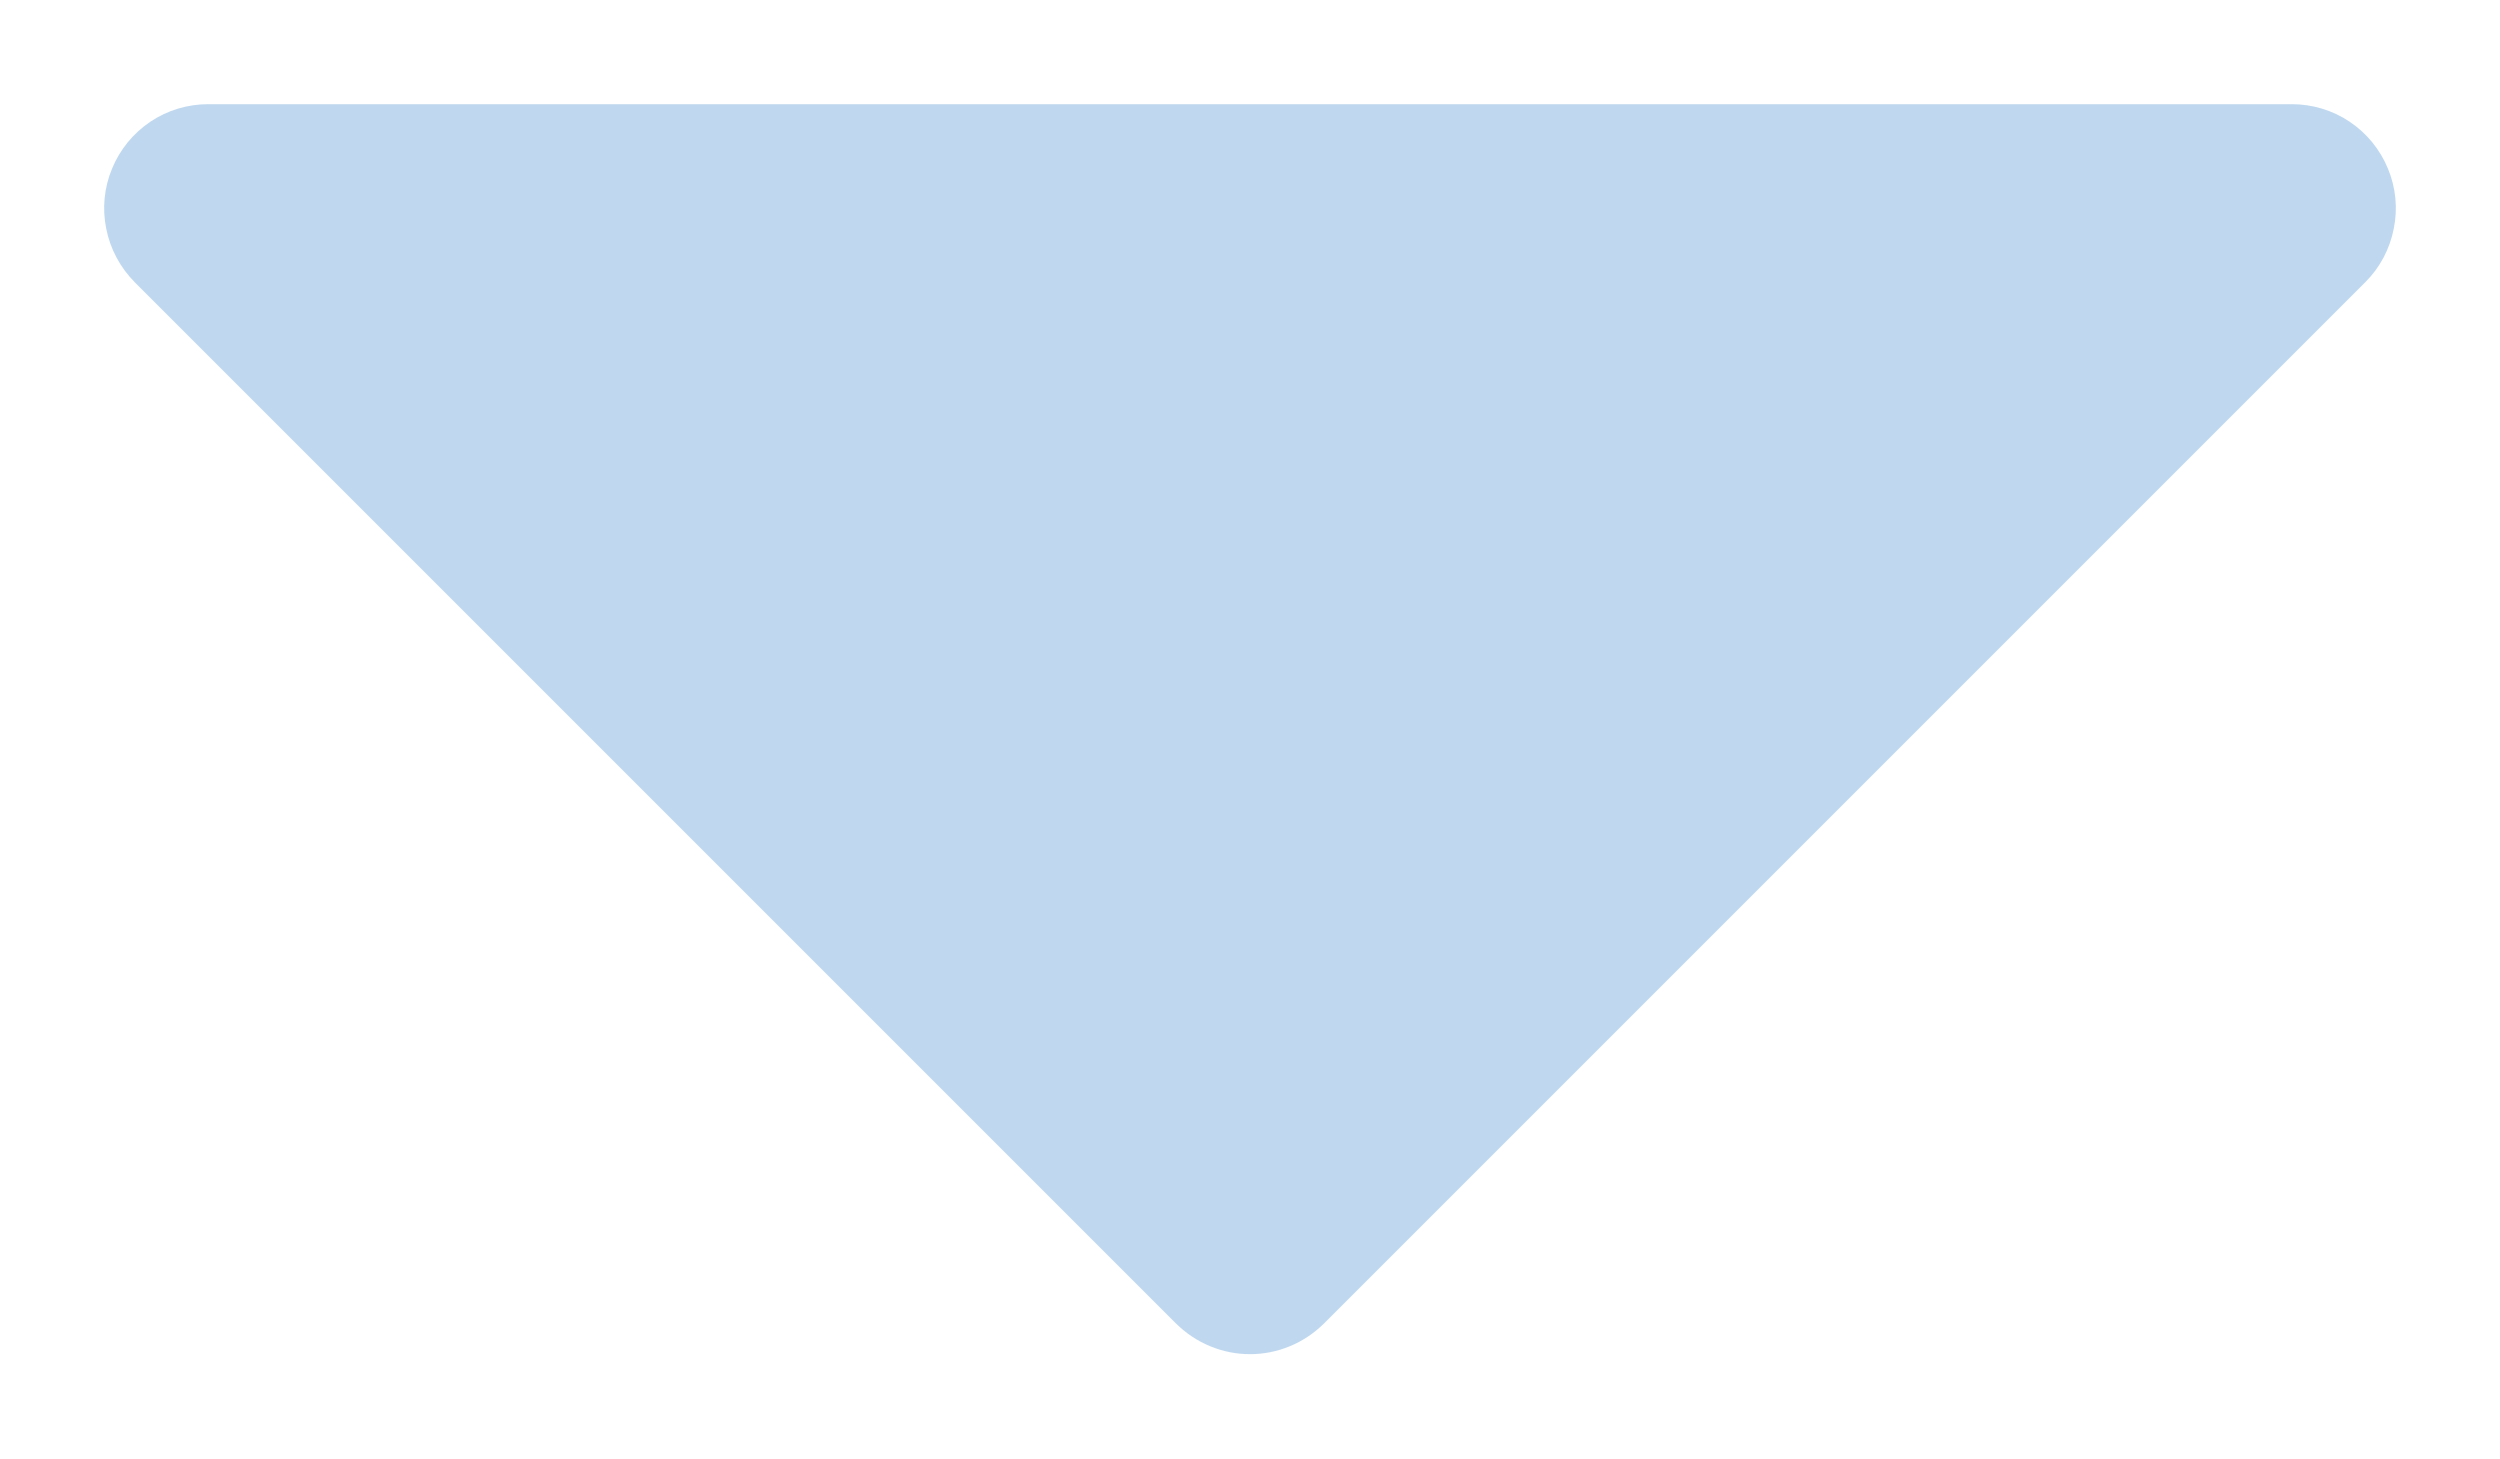
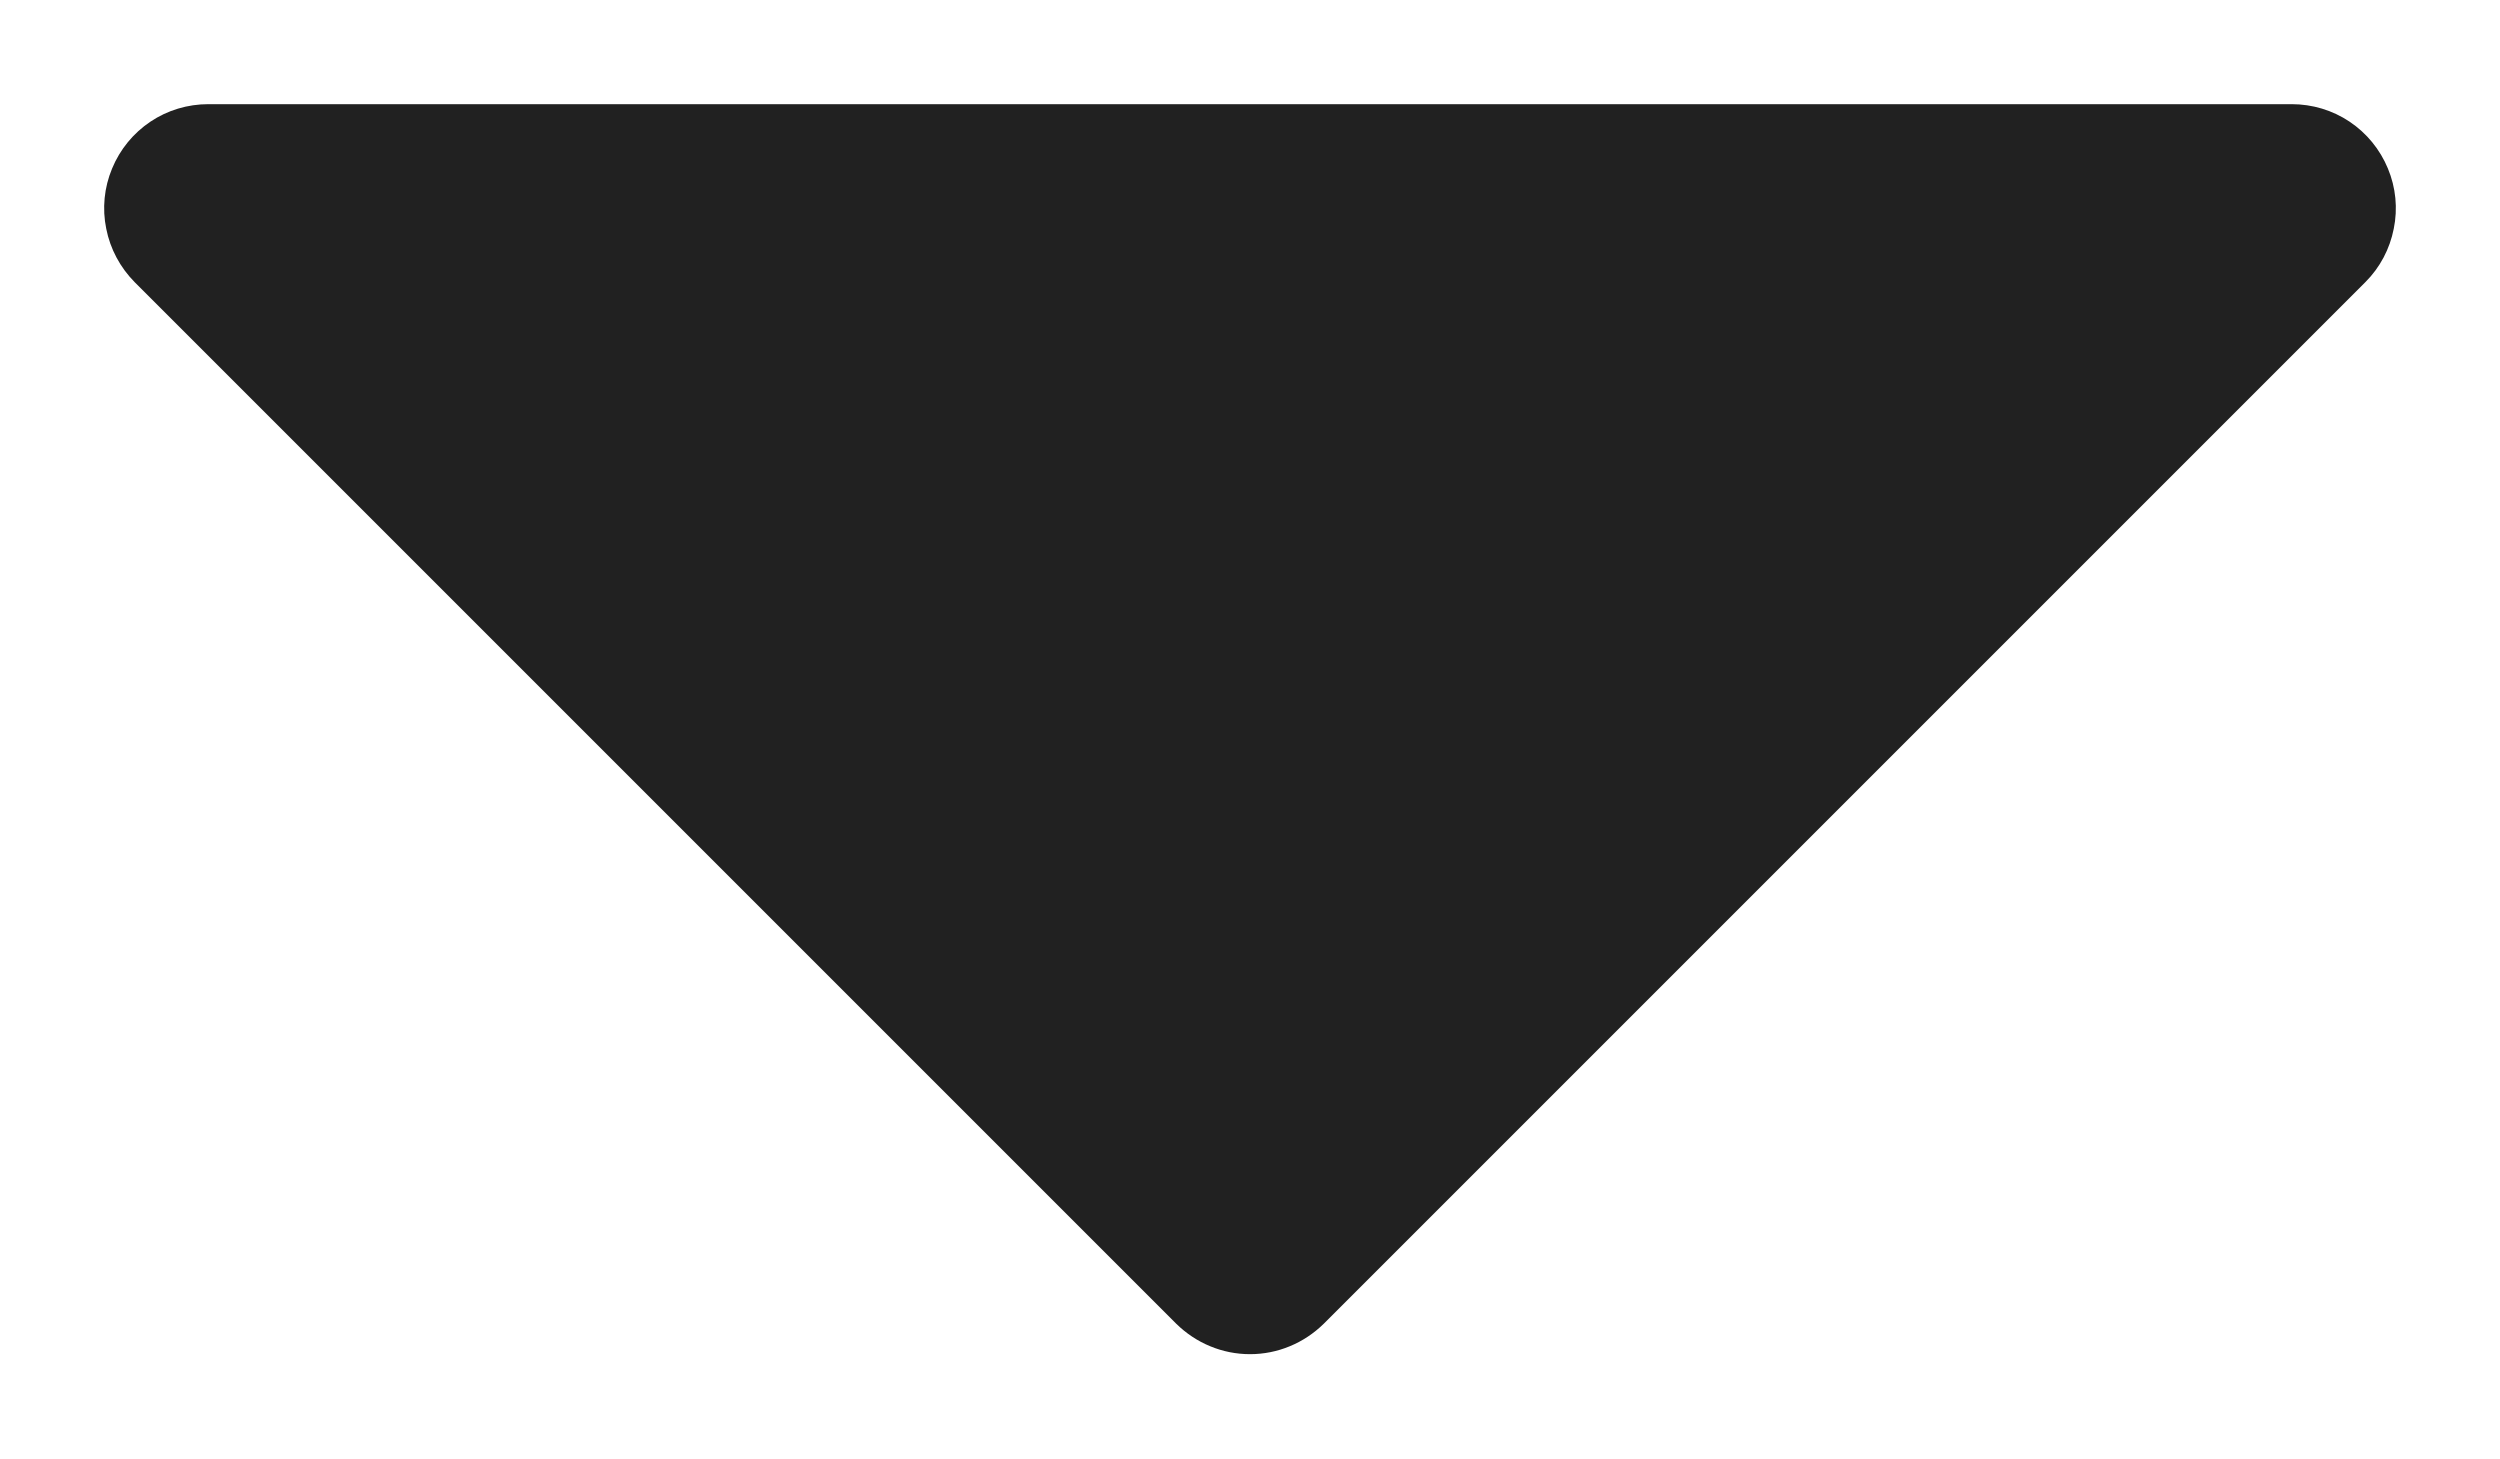
<svg xmlns="http://www.w3.org/2000/svg" width="12" height="7" viewBox="0 0 12 7" fill="none">
-   <path d="M11.462 0.809C11.424 0.717 11.36 0.639 11.278 0.584C11.196 0.529 11.099 0.5 11 0.5H1C0.901 0.5 0.804 0.529 0.722 0.584C0.64 0.639 0.576 0.717 0.538 0.809C0.5 0.9 0.49 1.001 0.51 1.098C0.529 1.195 0.577 1.284 0.646 1.354L5.646 6.354C5.693 6.4 5.748 6.437 5.809 6.462C5.869 6.487 5.934 6.5 6 6.5C6.066 6.5 6.131 6.487 6.191 6.462C6.252 6.437 6.307 6.4 6.354 6.354L11.354 1.354C11.424 1.284 11.471 1.195 11.49 1.098C11.51 1.001 11.5 0.9 11.462 0.809Z" fill="#bfd8ef" />
+   <path d="M11.462 0.809C11.424 0.717 11.36 0.639 11.278 0.584C11.196 0.529 11.099 0.5 11 0.5H1C0.901 0.5 0.804 0.529 0.722 0.584C0.64 0.639 0.576 0.717 0.538 0.809C0.5 0.9 0.49 1.001 0.51 1.098C0.529 1.195 0.577 1.284 0.646 1.354L5.646 6.354C5.693 6.4 5.748 6.437 5.809 6.462C5.869 6.487 5.934 6.5 6 6.5C6.066 6.5 6.131 6.487 6.191 6.462C6.252 6.437 6.307 6.4 6.354 6.354L11.354 1.354C11.424 1.284 11.471 1.195 11.49 1.098C11.51 1.001 11.5 0.9 11.462 0.809Z" fill="#212121" />
</svg>
